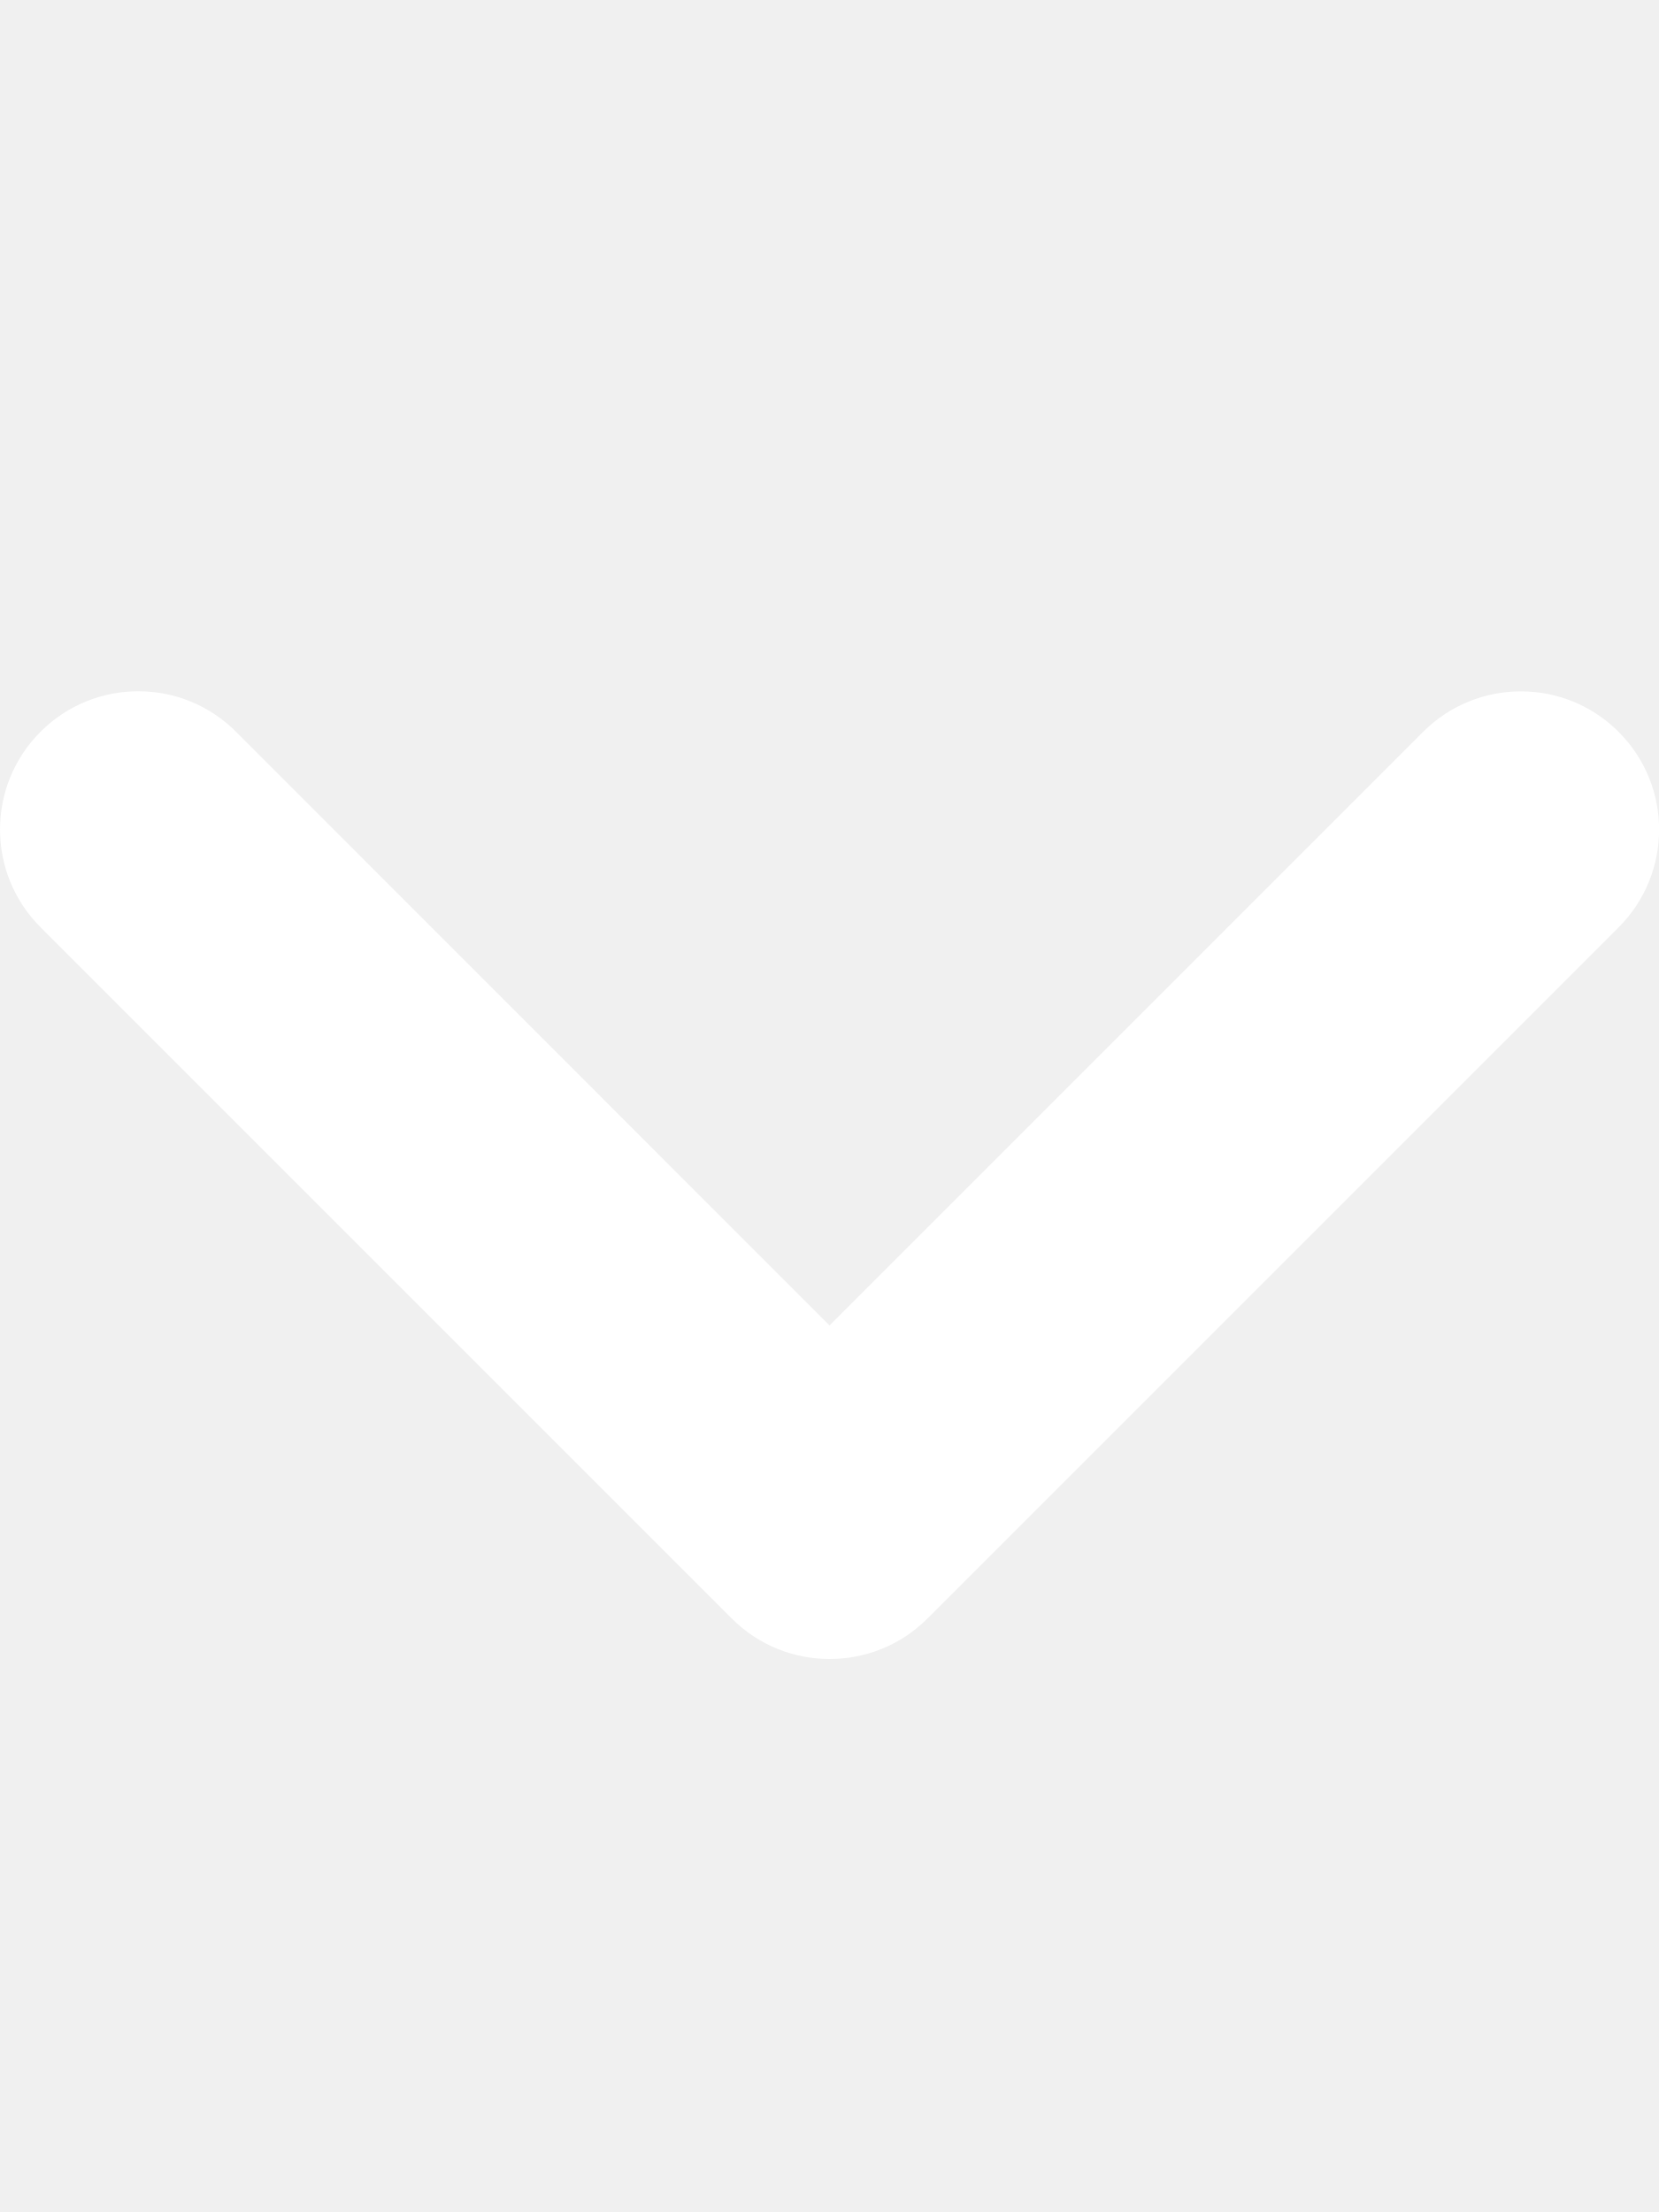
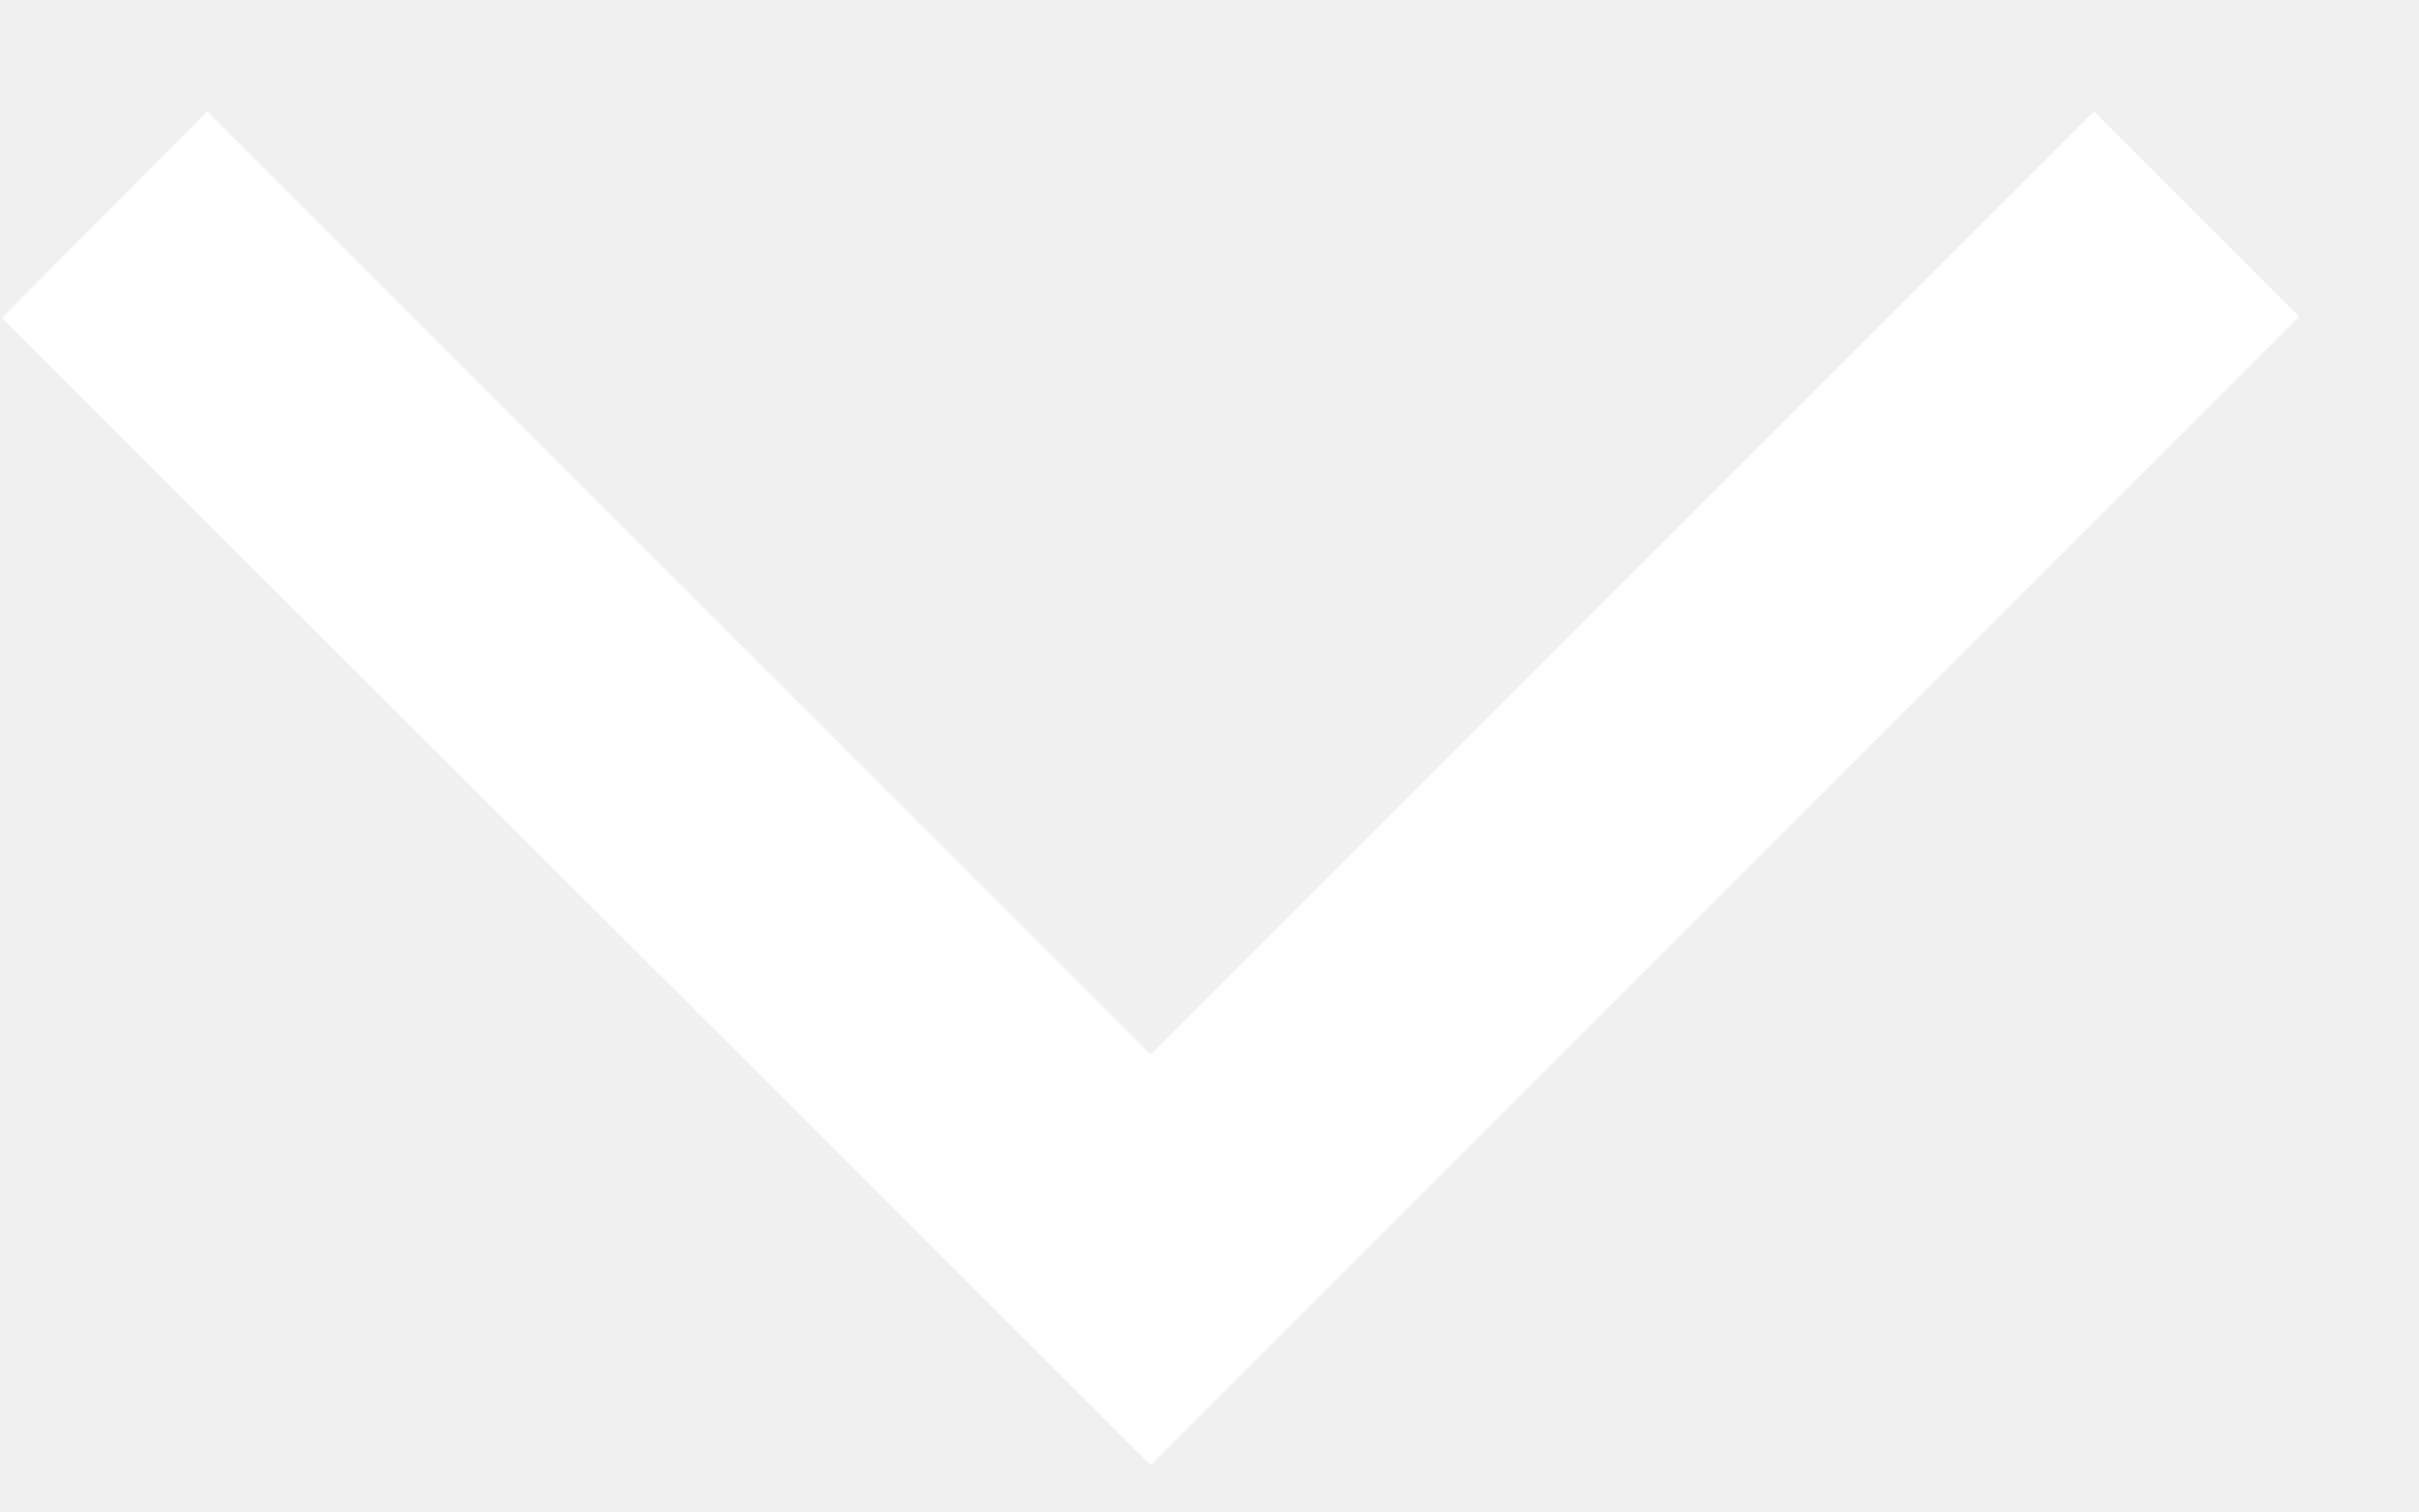
- <svg xmlns="http://www.w3.org/2000/svg" viewBox="0 0 384 512">
-   <path d="M192 384c-8.188 0-16.38-3.125-22.62-9.375l-160-160c-12.5-12.5-12.5-32.75 0-45.25s32.75-12.5 45.25 0L192 306.8l137.4-137.4c12.5-12.5 32.75-12.5 45.25 0s12.5 32.75 0 45.25l-160 160C208.4 380.9 200.2 384 192 384z" fill="#FFF" />
+ <svg xmlns="http://www.w3.org/2000/svg" width="16" height="10" viewBox="0 0 16 10" fill="none">
+   <path d="M1.371 0.737L0.012 2.103L7.61 9.693L15.208 2.095L13.85 0.737L7.61 6.976L1.371 0.737Z" fill="white" />
</svg>
